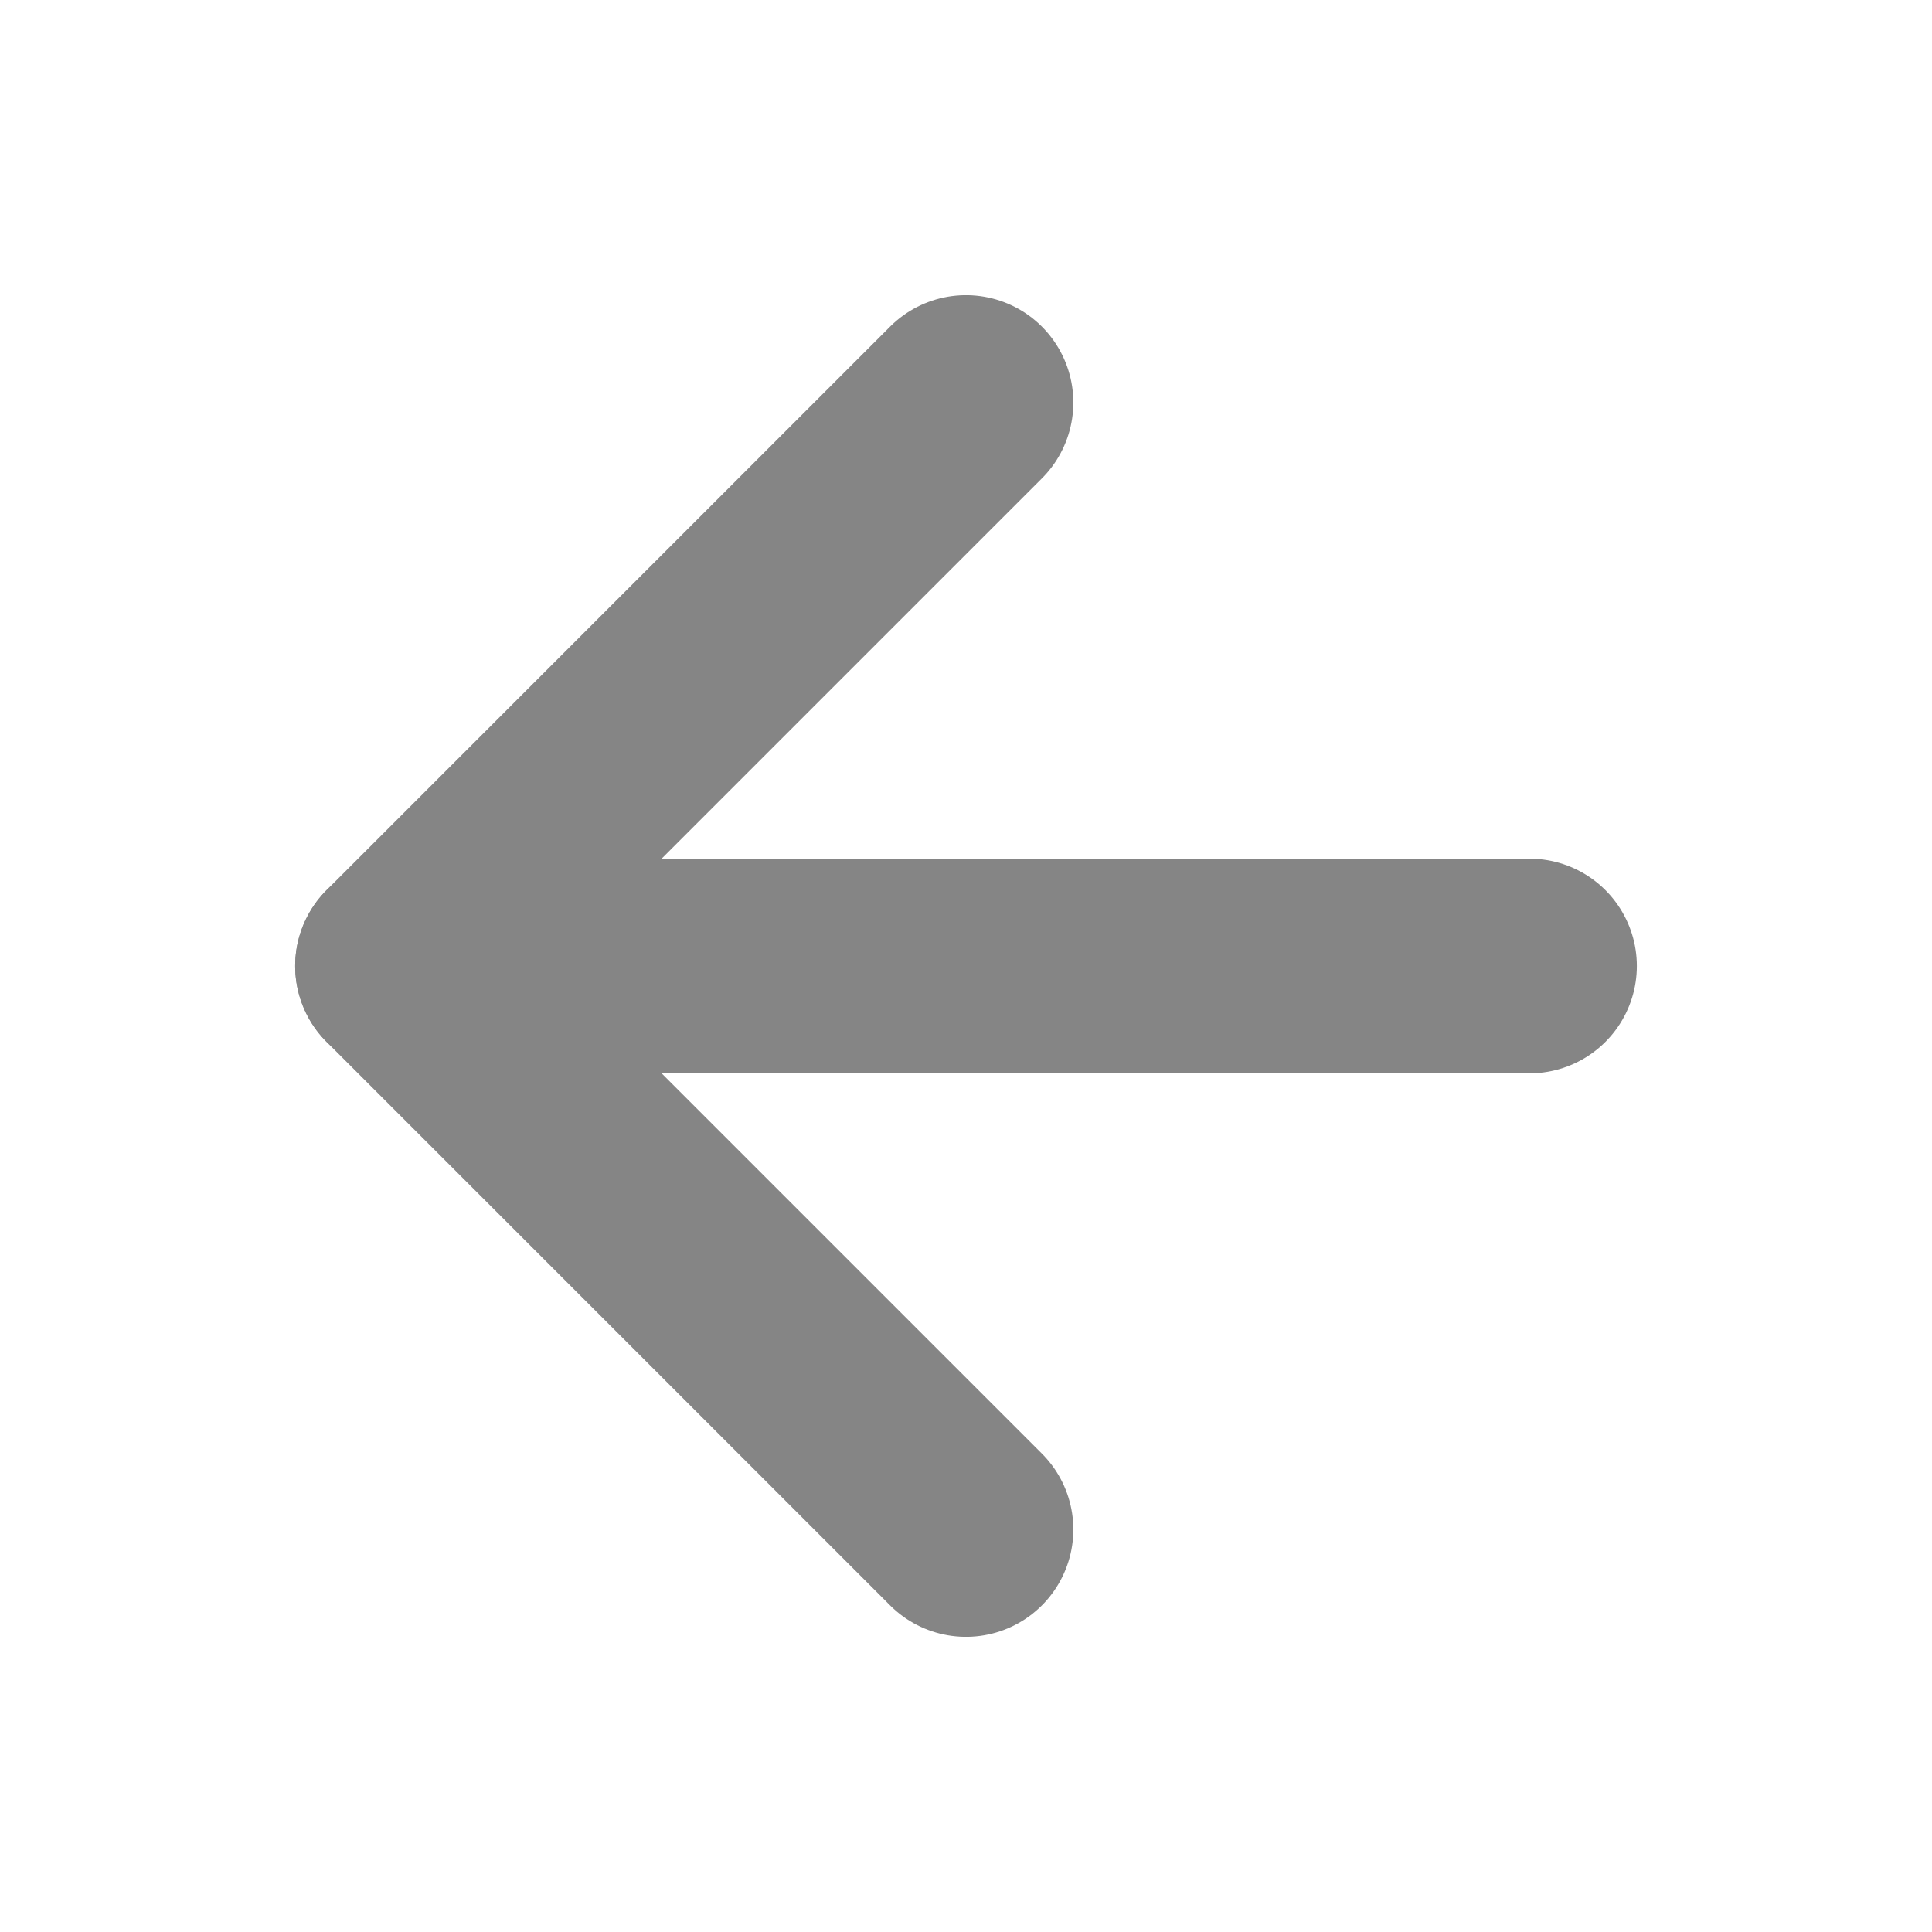
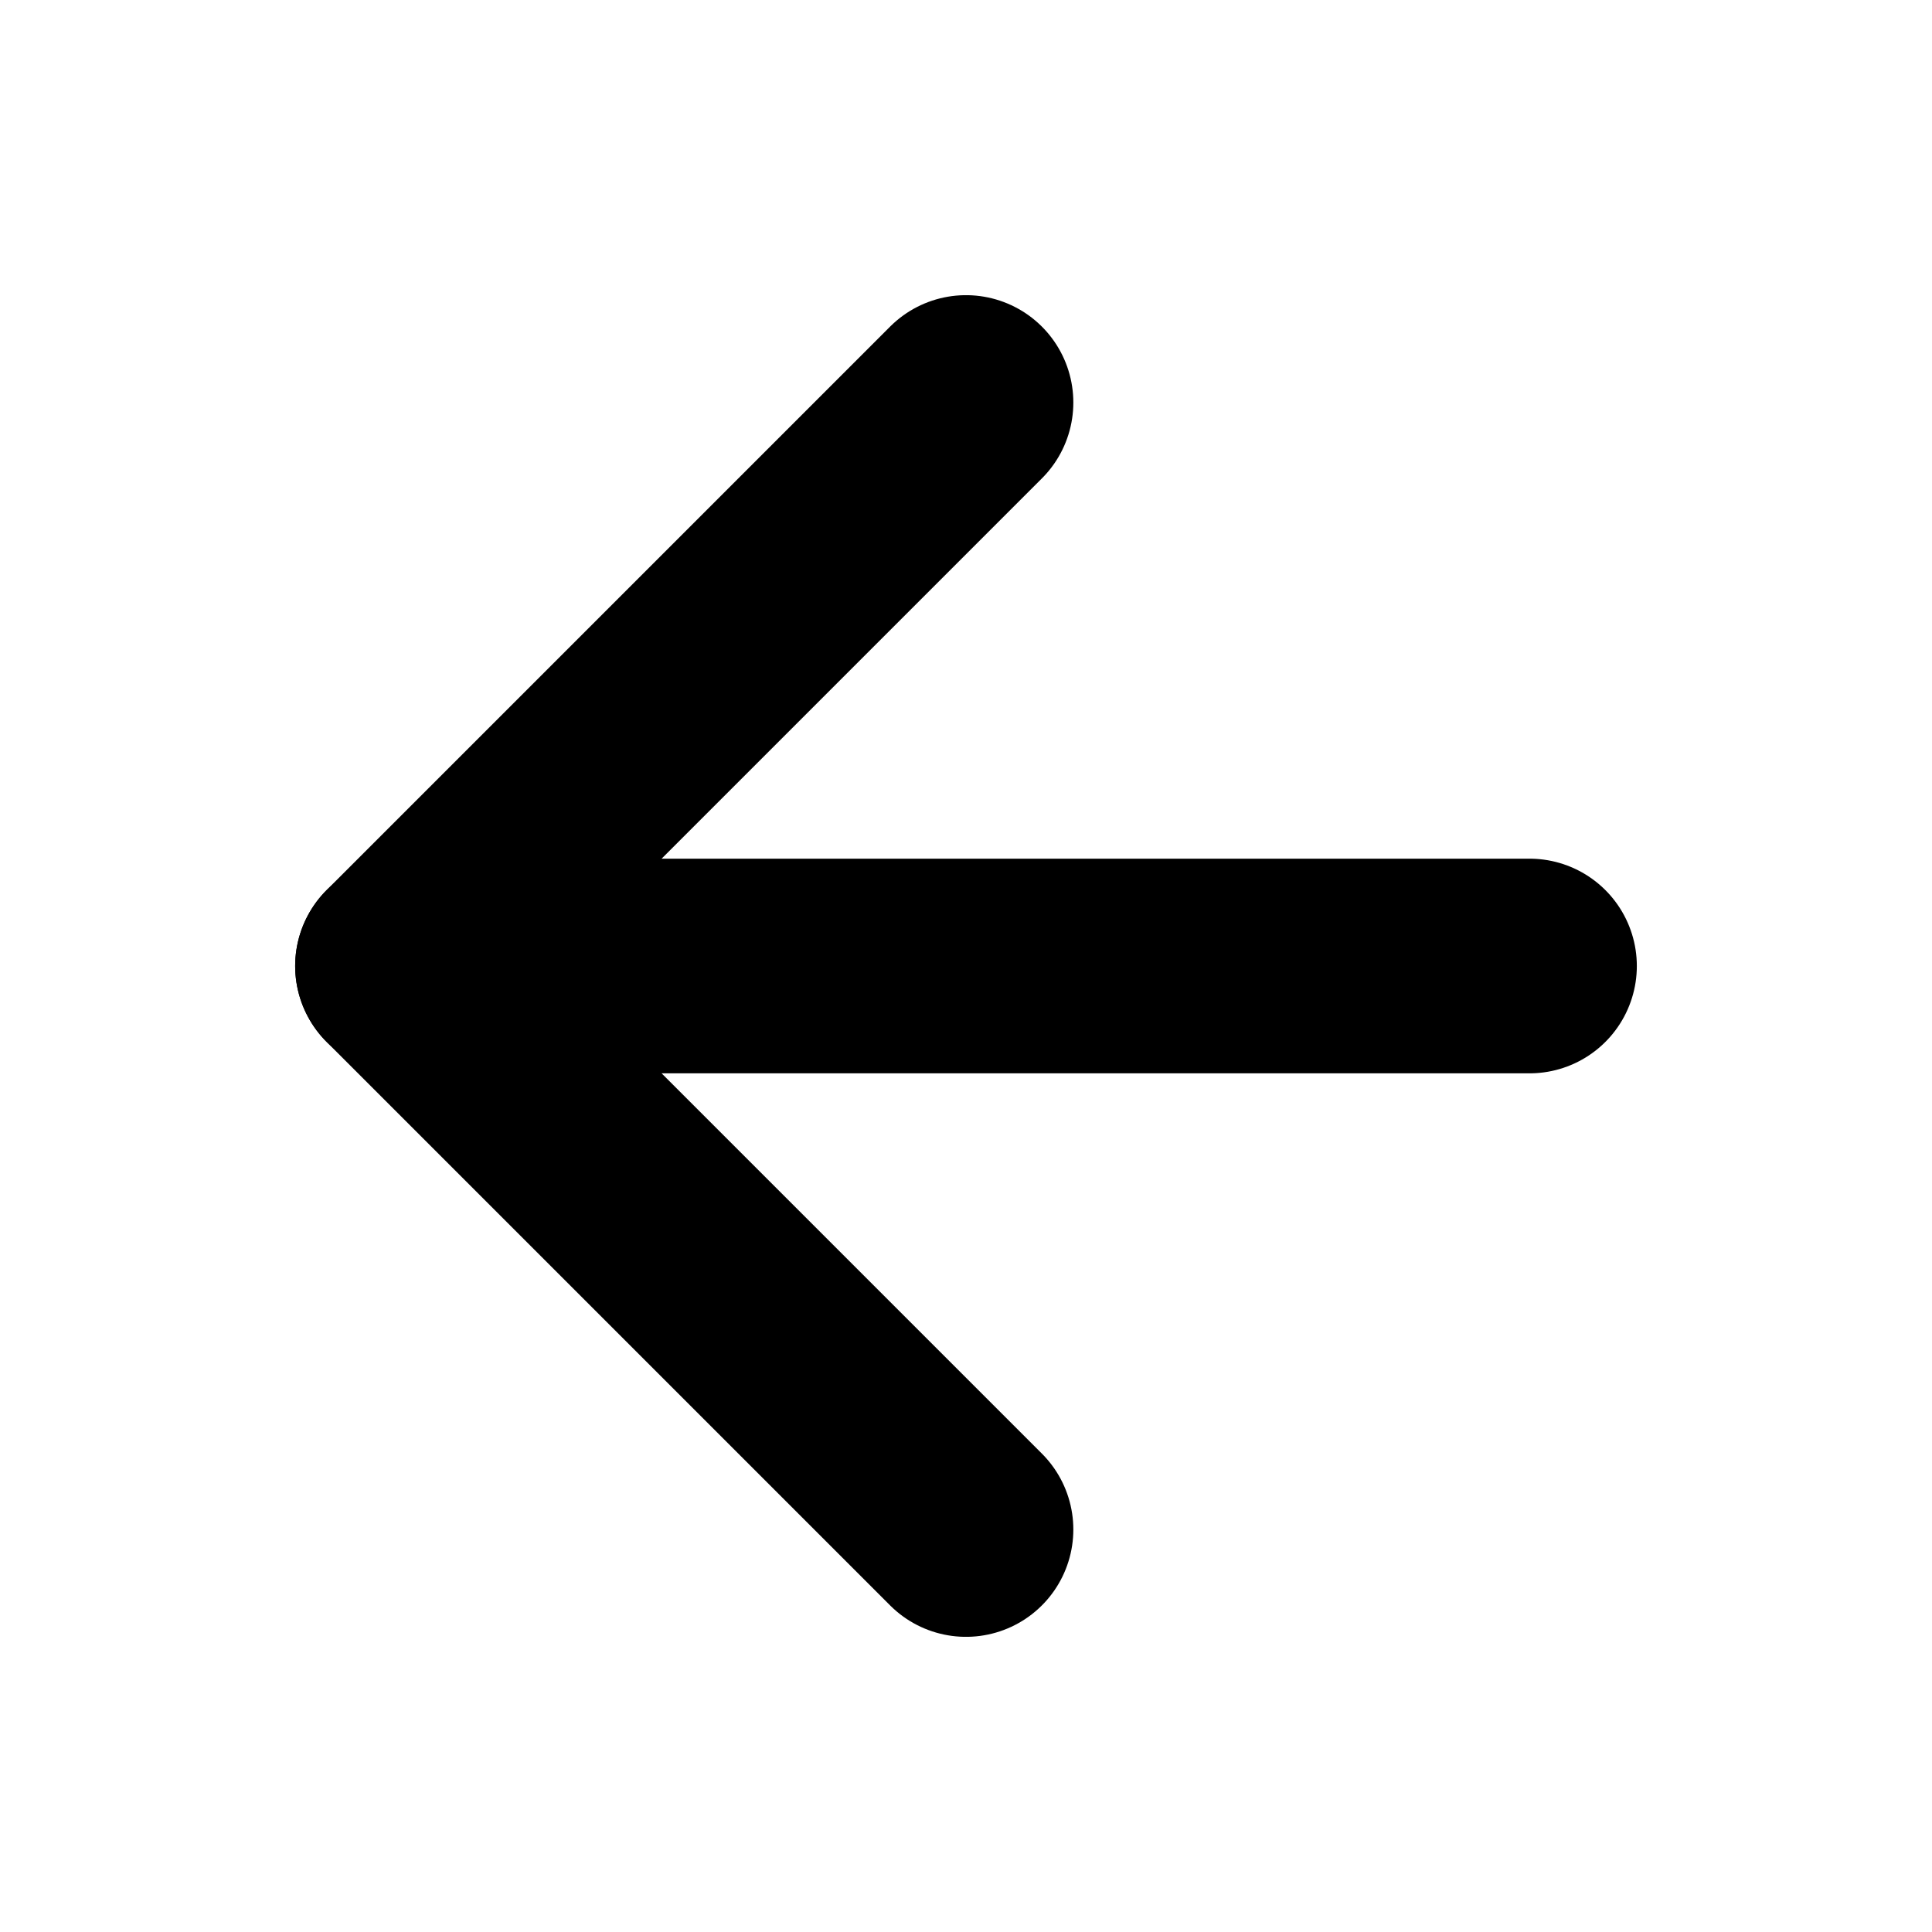
<svg xmlns="http://www.w3.org/2000/svg" width="18" height="18" viewBox="0 0 18 18" fill="none">
-   <path d="M14.25 9H3.75" stroke="#858585" stroke-width="2" stroke-linecap="round" stroke-linejoin="round" />
-   <path d="M9 14.25L3.75 9L9 3.75" stroke="#858585" stroke-width="2" stroke-linecap="round" stroke-linejoin="round" />
+   <path d="M14.25 9H3.75" stroke="currentColor" stroke-width="2" stroke-linecap="round" stroke-linejoin="round" />
+   <path d="M9 14.25L3.75 9L9 3.75" stroke="currentColor" stroke-width="2" stroke-linecap="round" stroke-linejoin="round" />
</svg>
